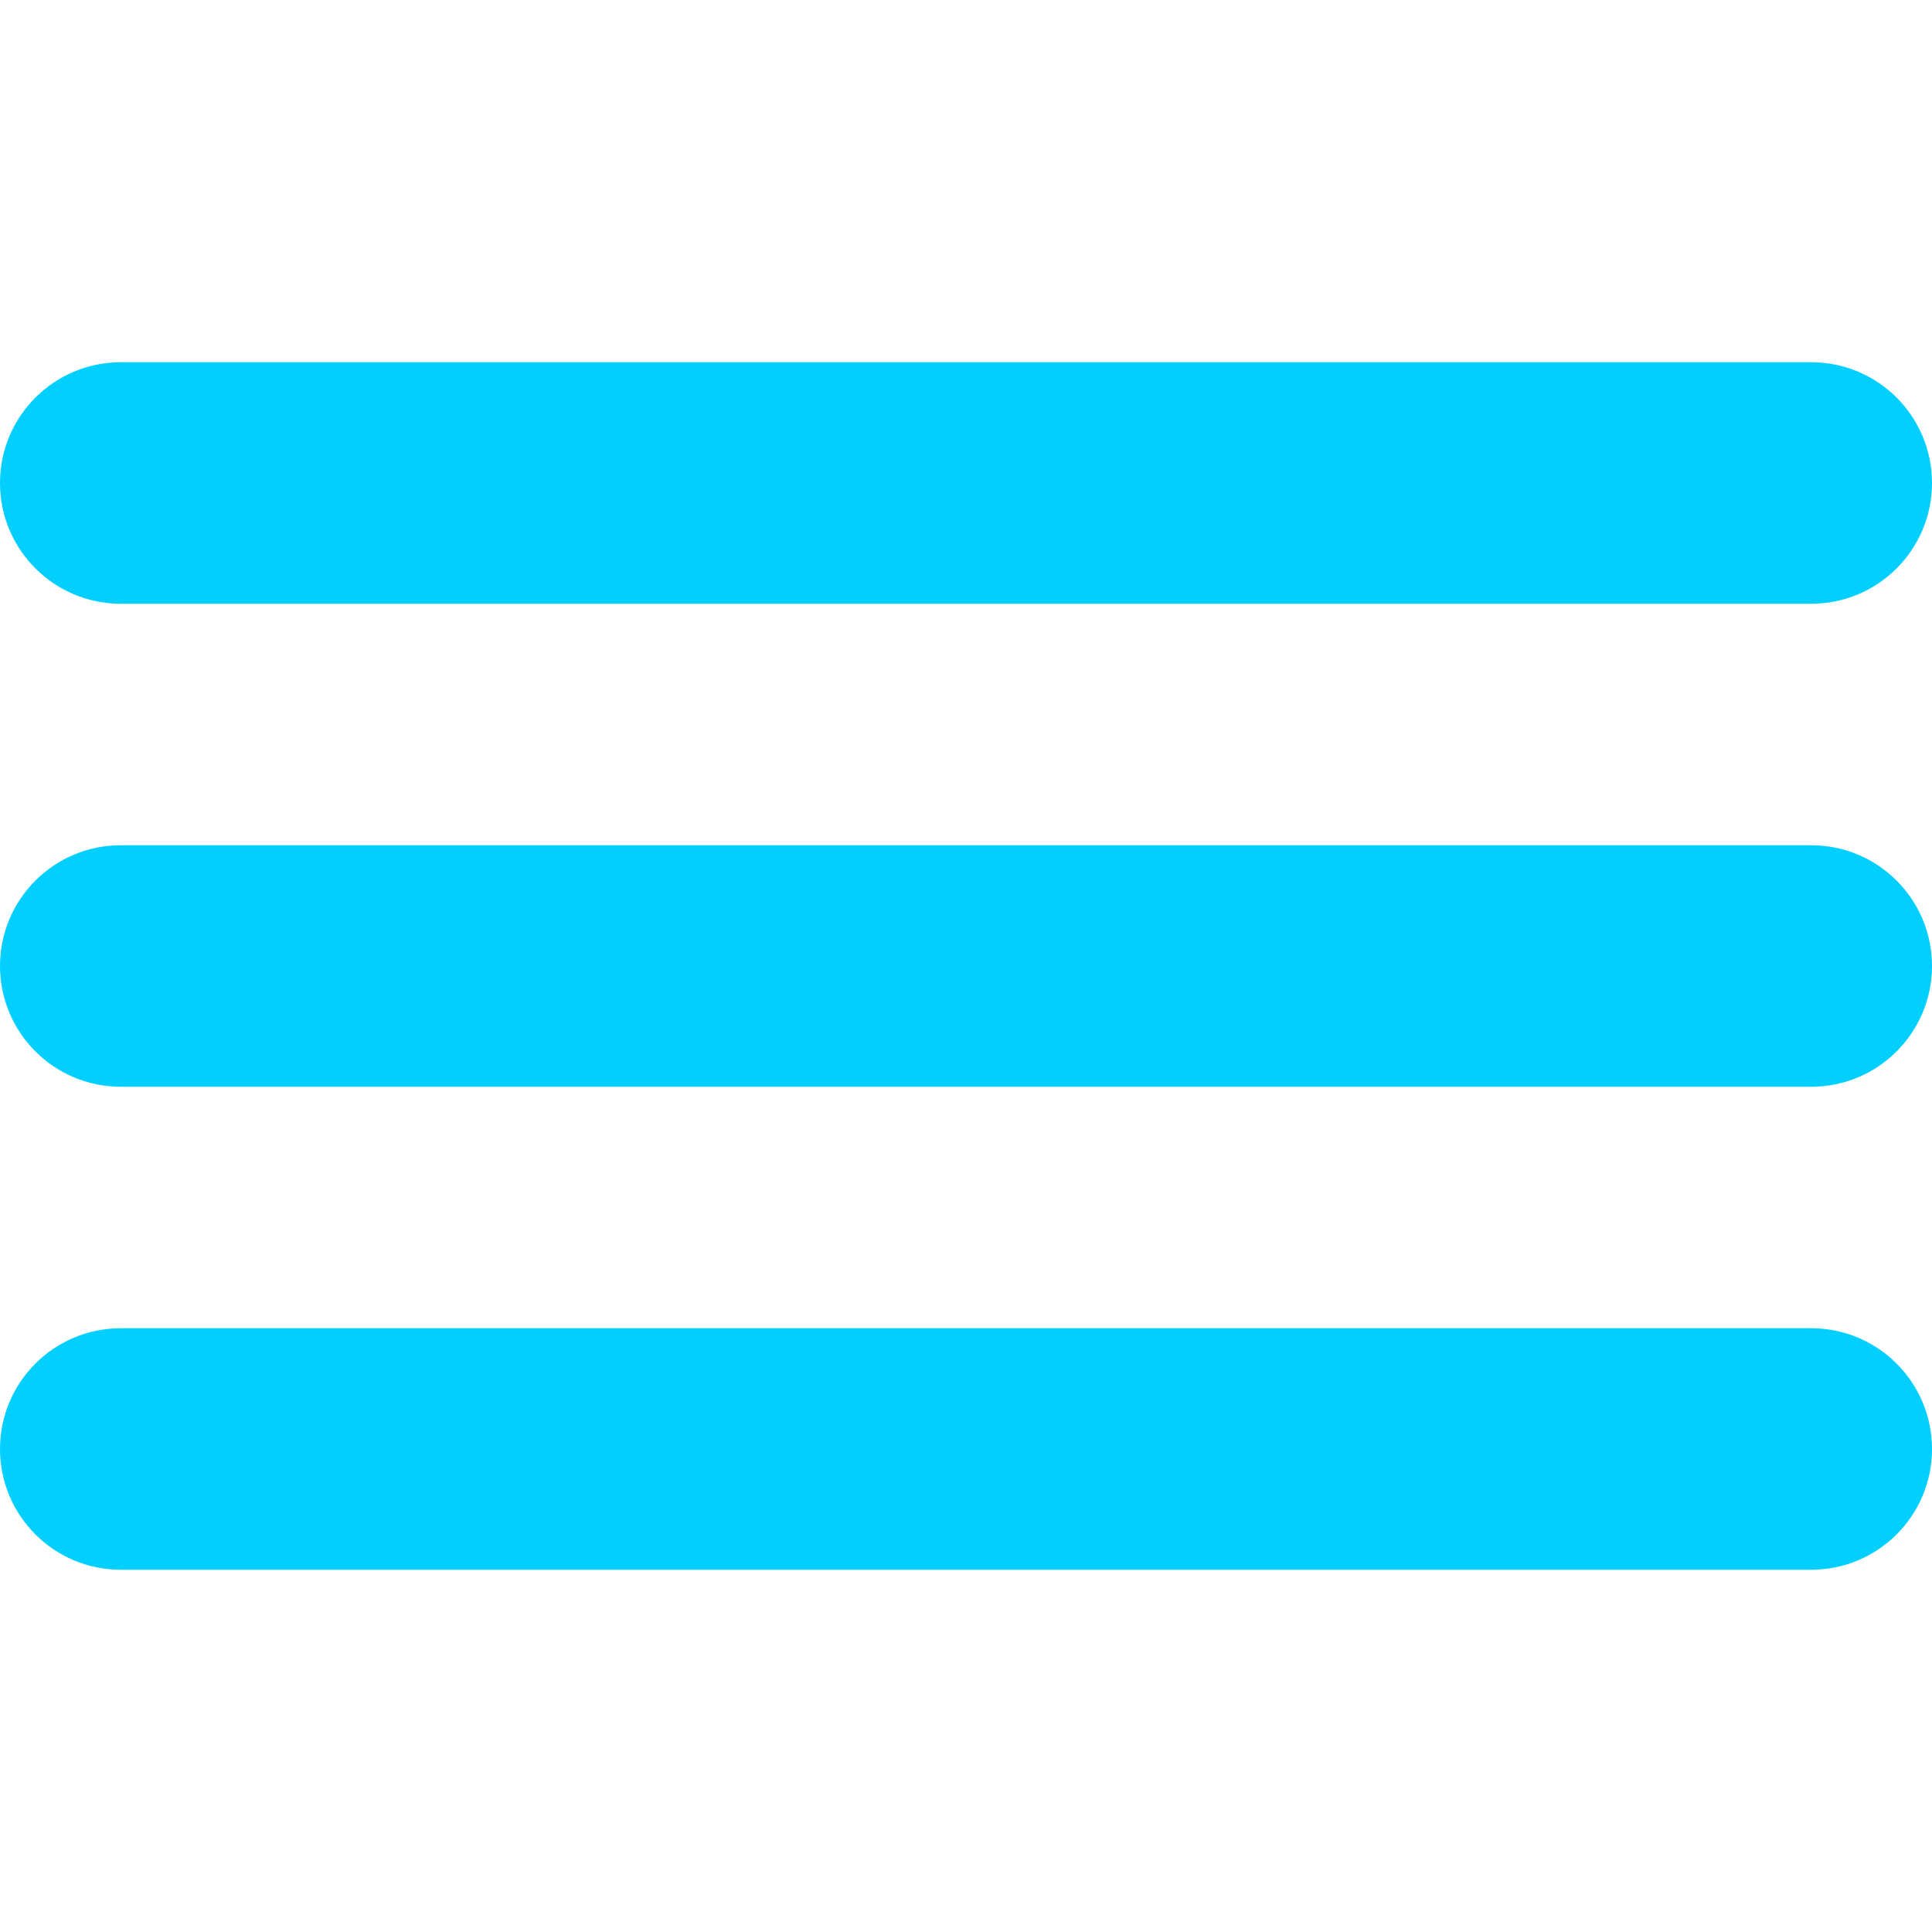
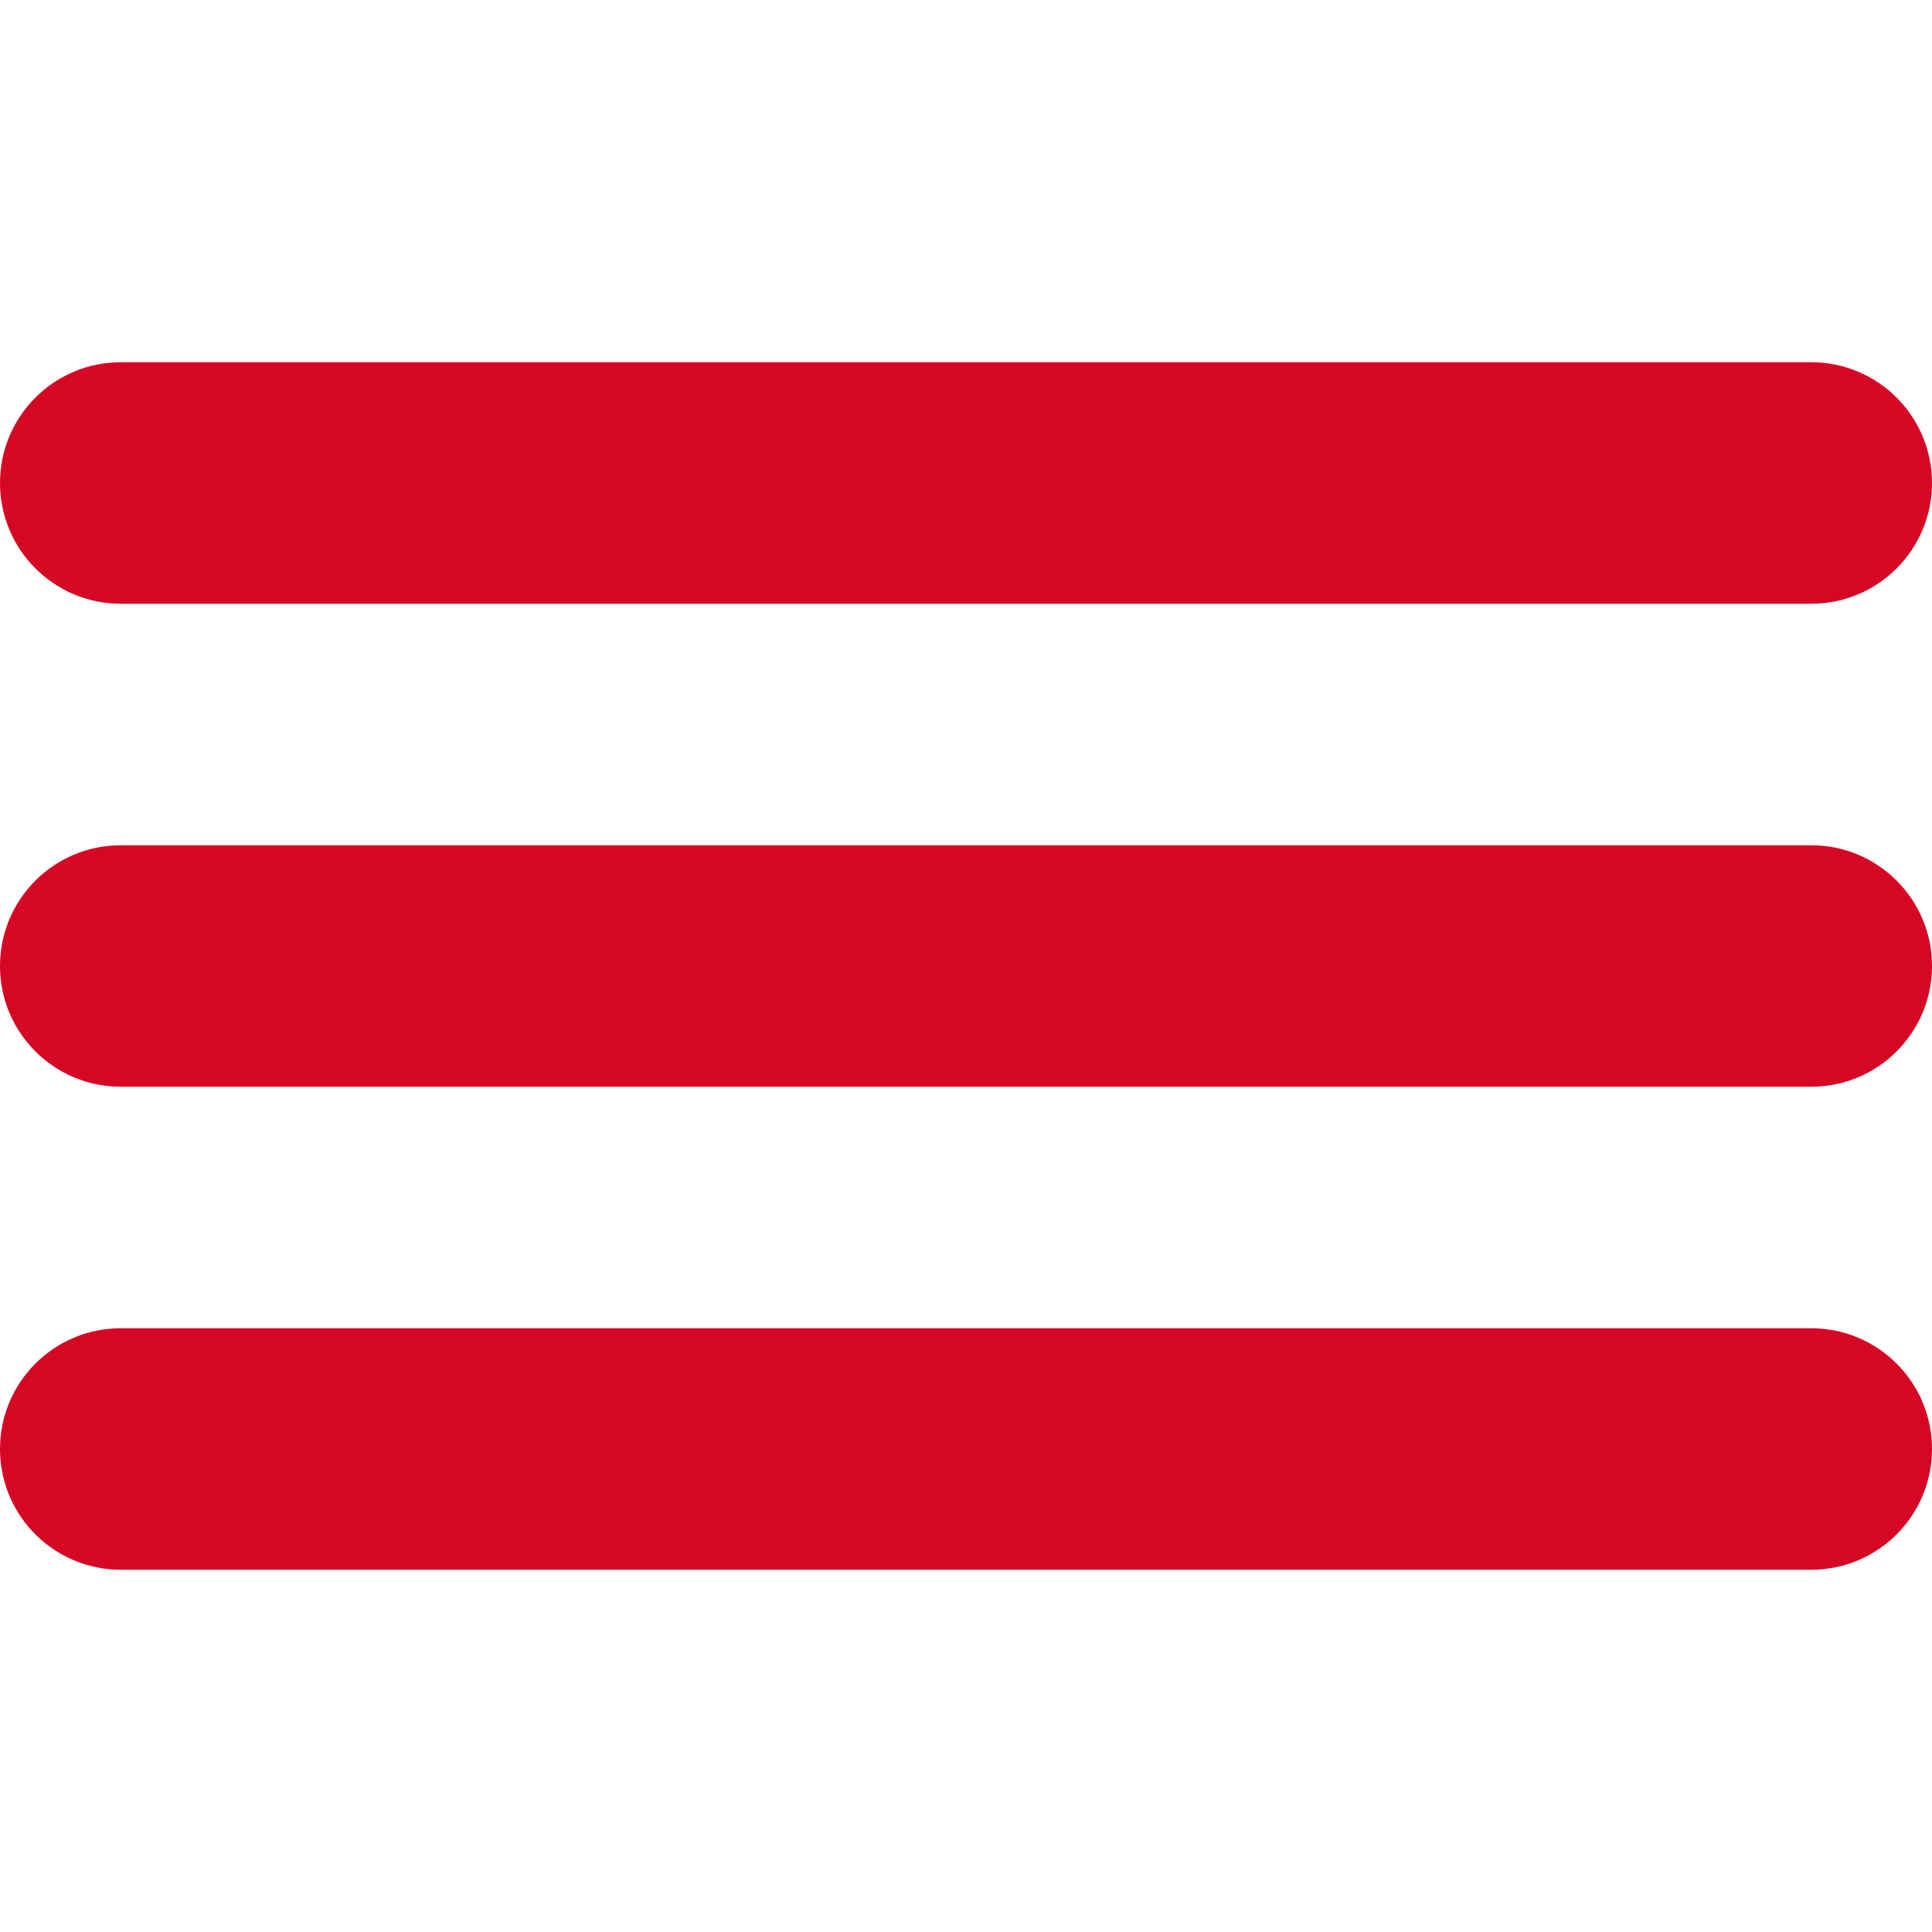
<svg xmlns="http://www.w3.org/2000/svg" height="512pt" viewBox="0 -96 512 512" width="512pt">
-   <g fill="#00cfff">
+   <g fill="#D60725">
    <path d="m32 0h448c17.672 0 32 14.328 32 32s-14.328 32-32 32h-448c-17.672 0-32-14.328-32-32s14.328-32 32-32zm0 0" />
    <path d="m32 128h448c17.672 0 32 14.328 32 32s-14.328 32-32 32h-448c-17.672 0-32-14.328-32-32s14.328-32 32-32zm0 0" />
    <path d="m32 256h448c17.672 0 32 14.328 32 32s-14.328 32-32 32h-448c-17.672 0-32-14.328-32-32s14.328-32 32-32zm0 0" />
  </g>
</svg>
